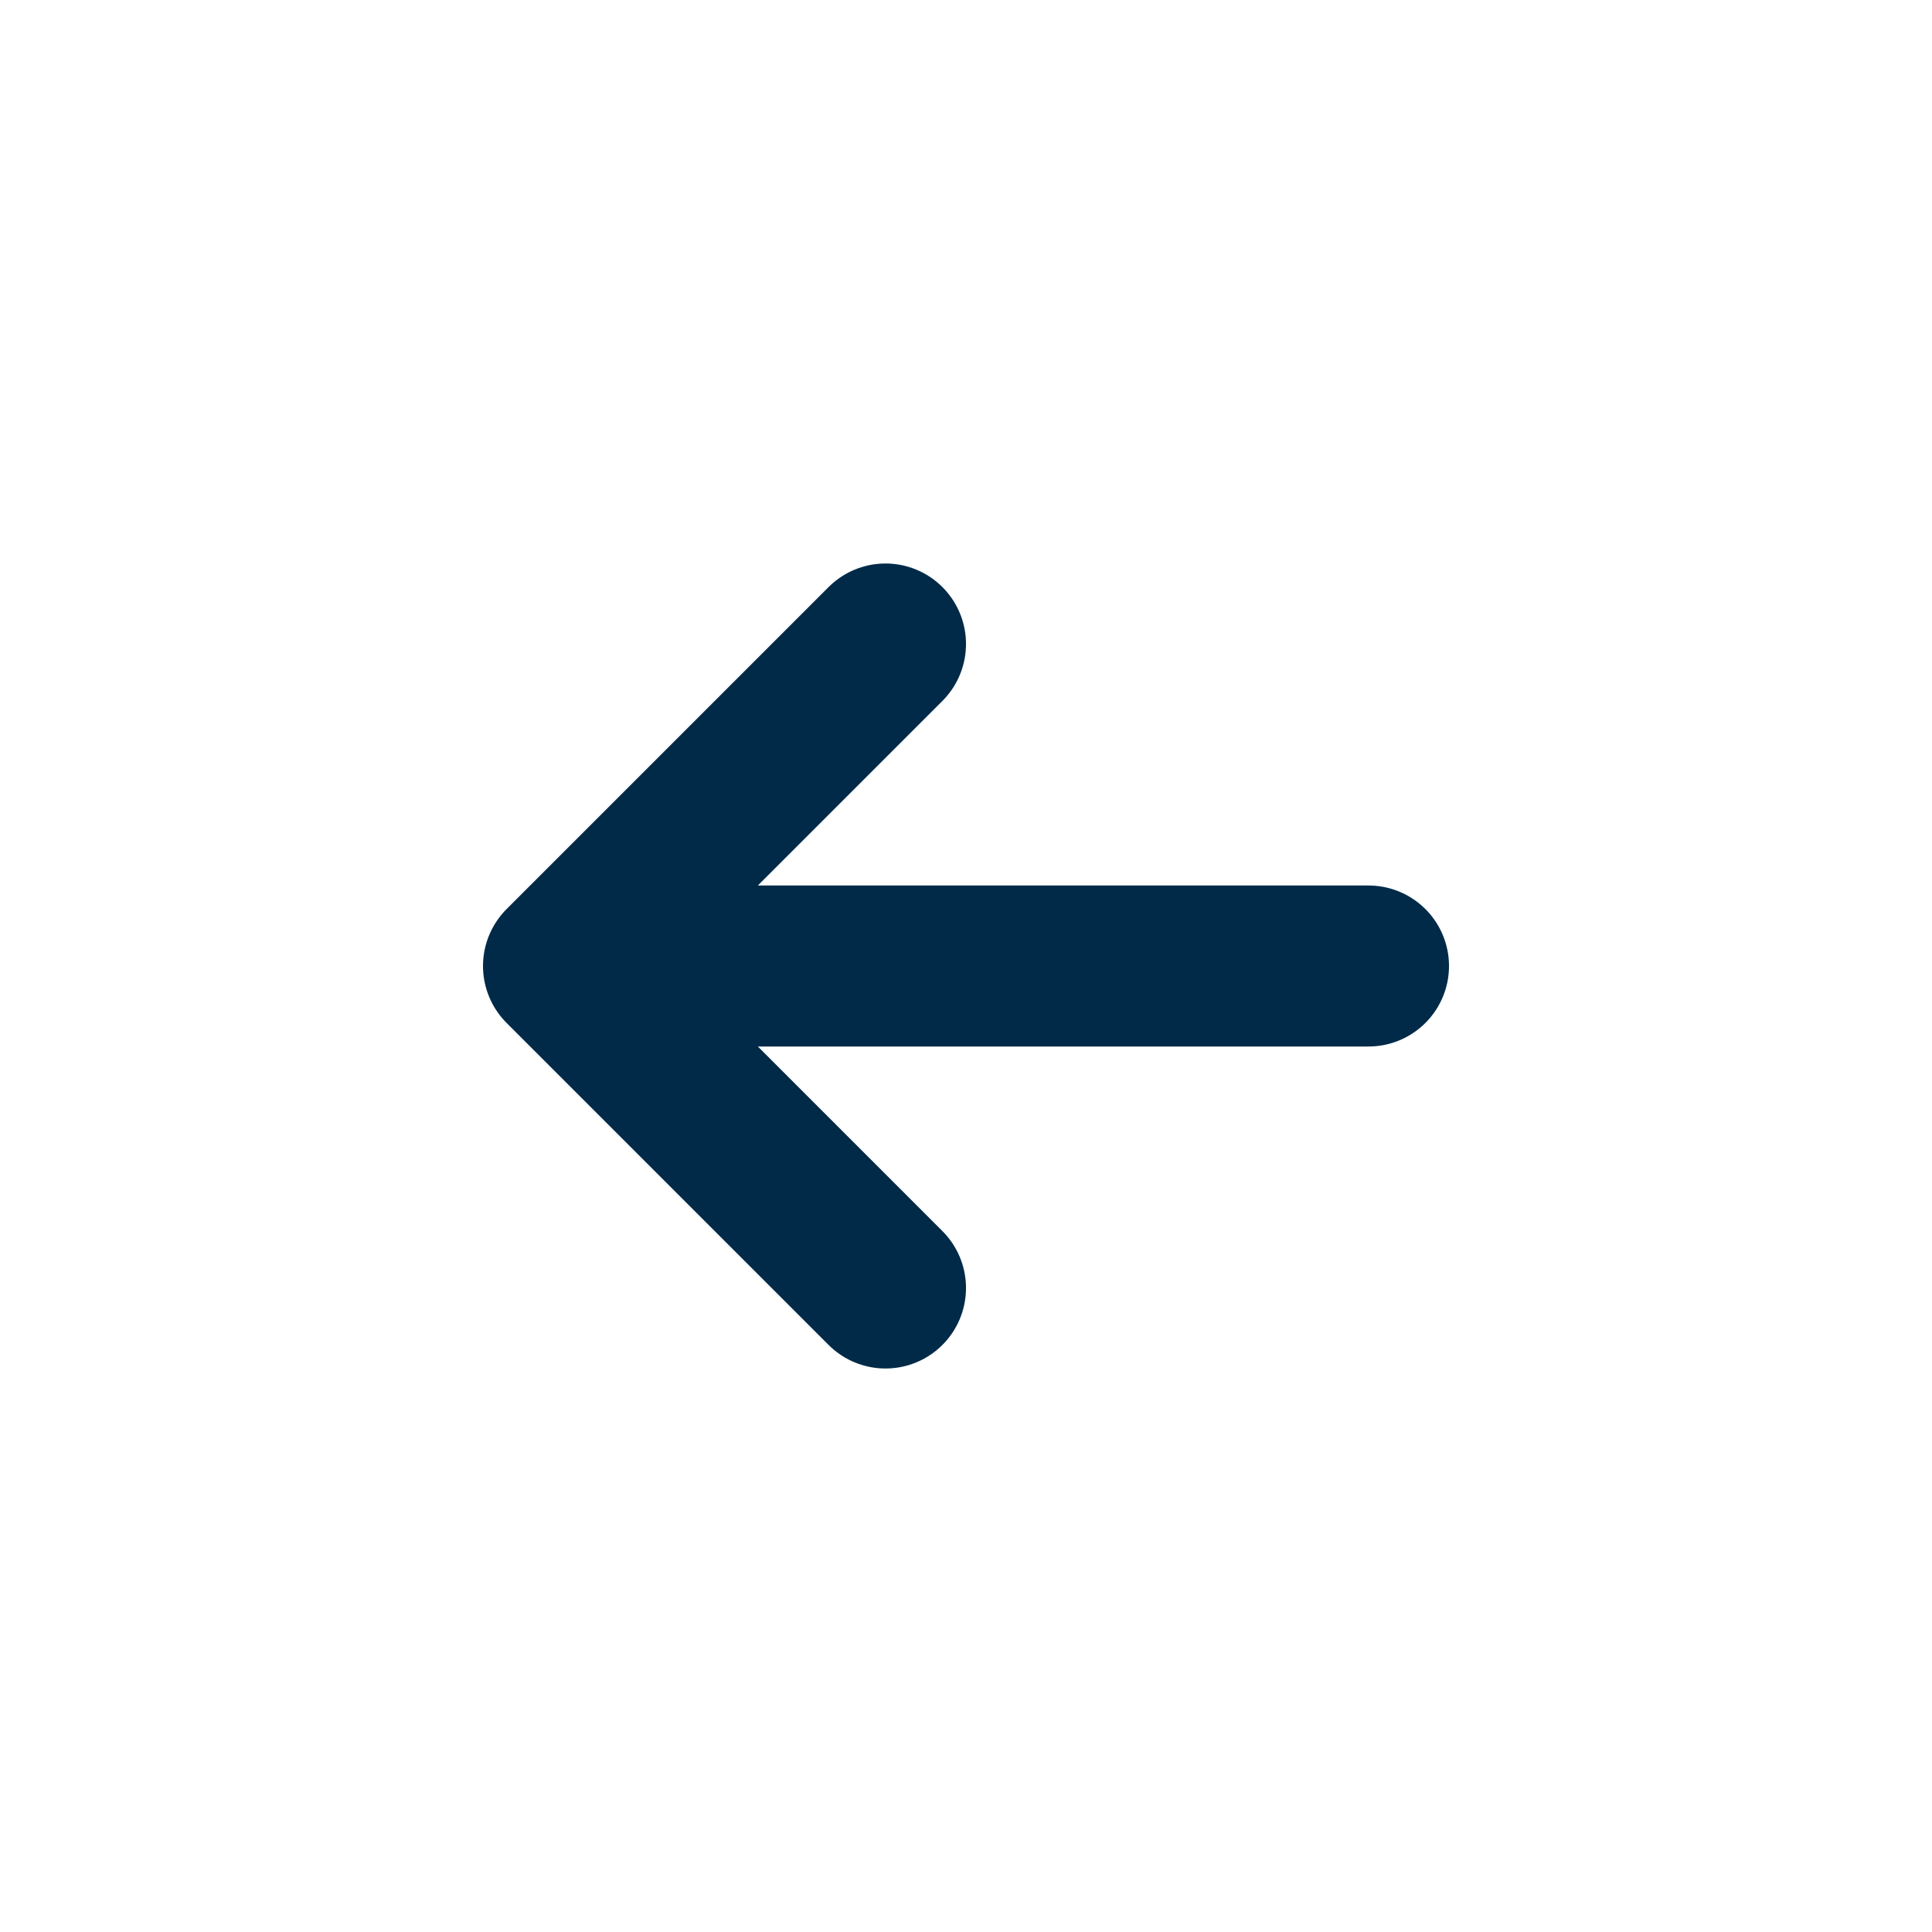
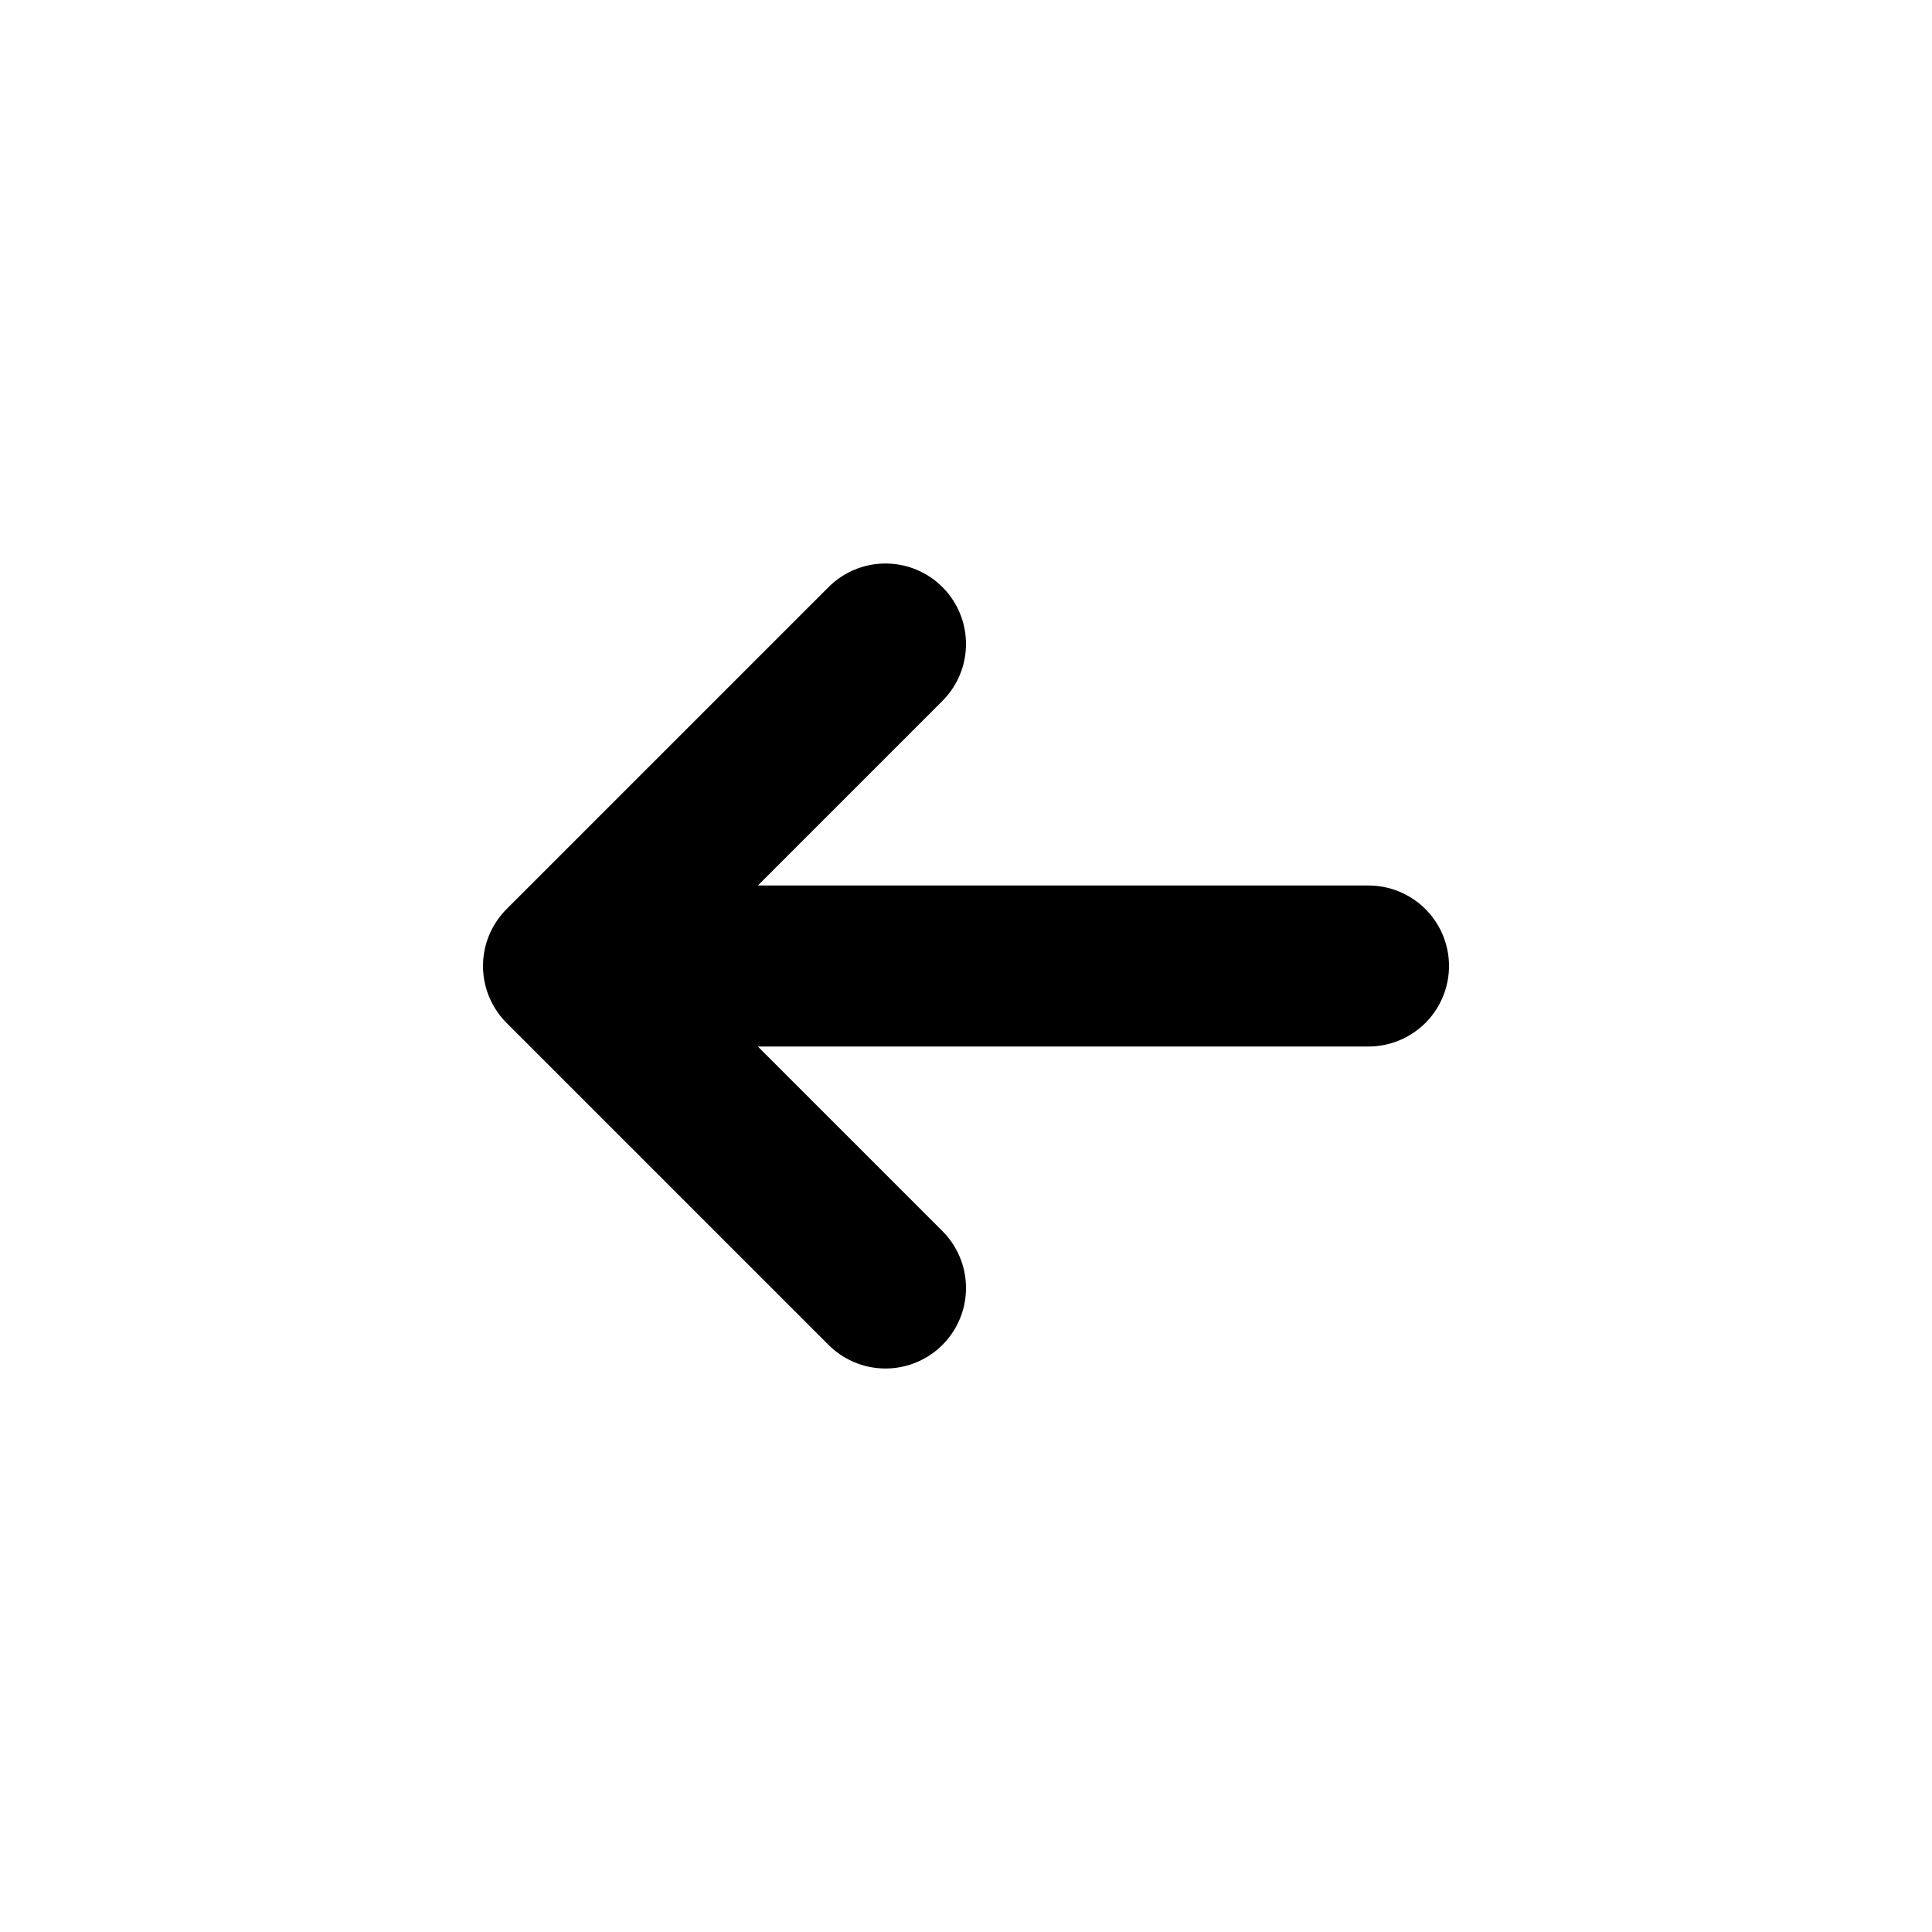
<svg xmlns="http://www.w3.org/2000/svg" width="24" height="24" viewBox="0 0 24 24" fill="none">
-   <path d="M17 12L7 12M7 12L11 16M7 12L11 8" stroke="#002A48" stroke-width="2" stroke-linecap="round" stroke-linejoin="round" />
+   <path d="M17 12L7 12M7 12L11 16M7 12L11 8" stroke="currentColor" stroke-width="2" stroke-linecap="round" stroke-linejoin="round" />
</svg>
